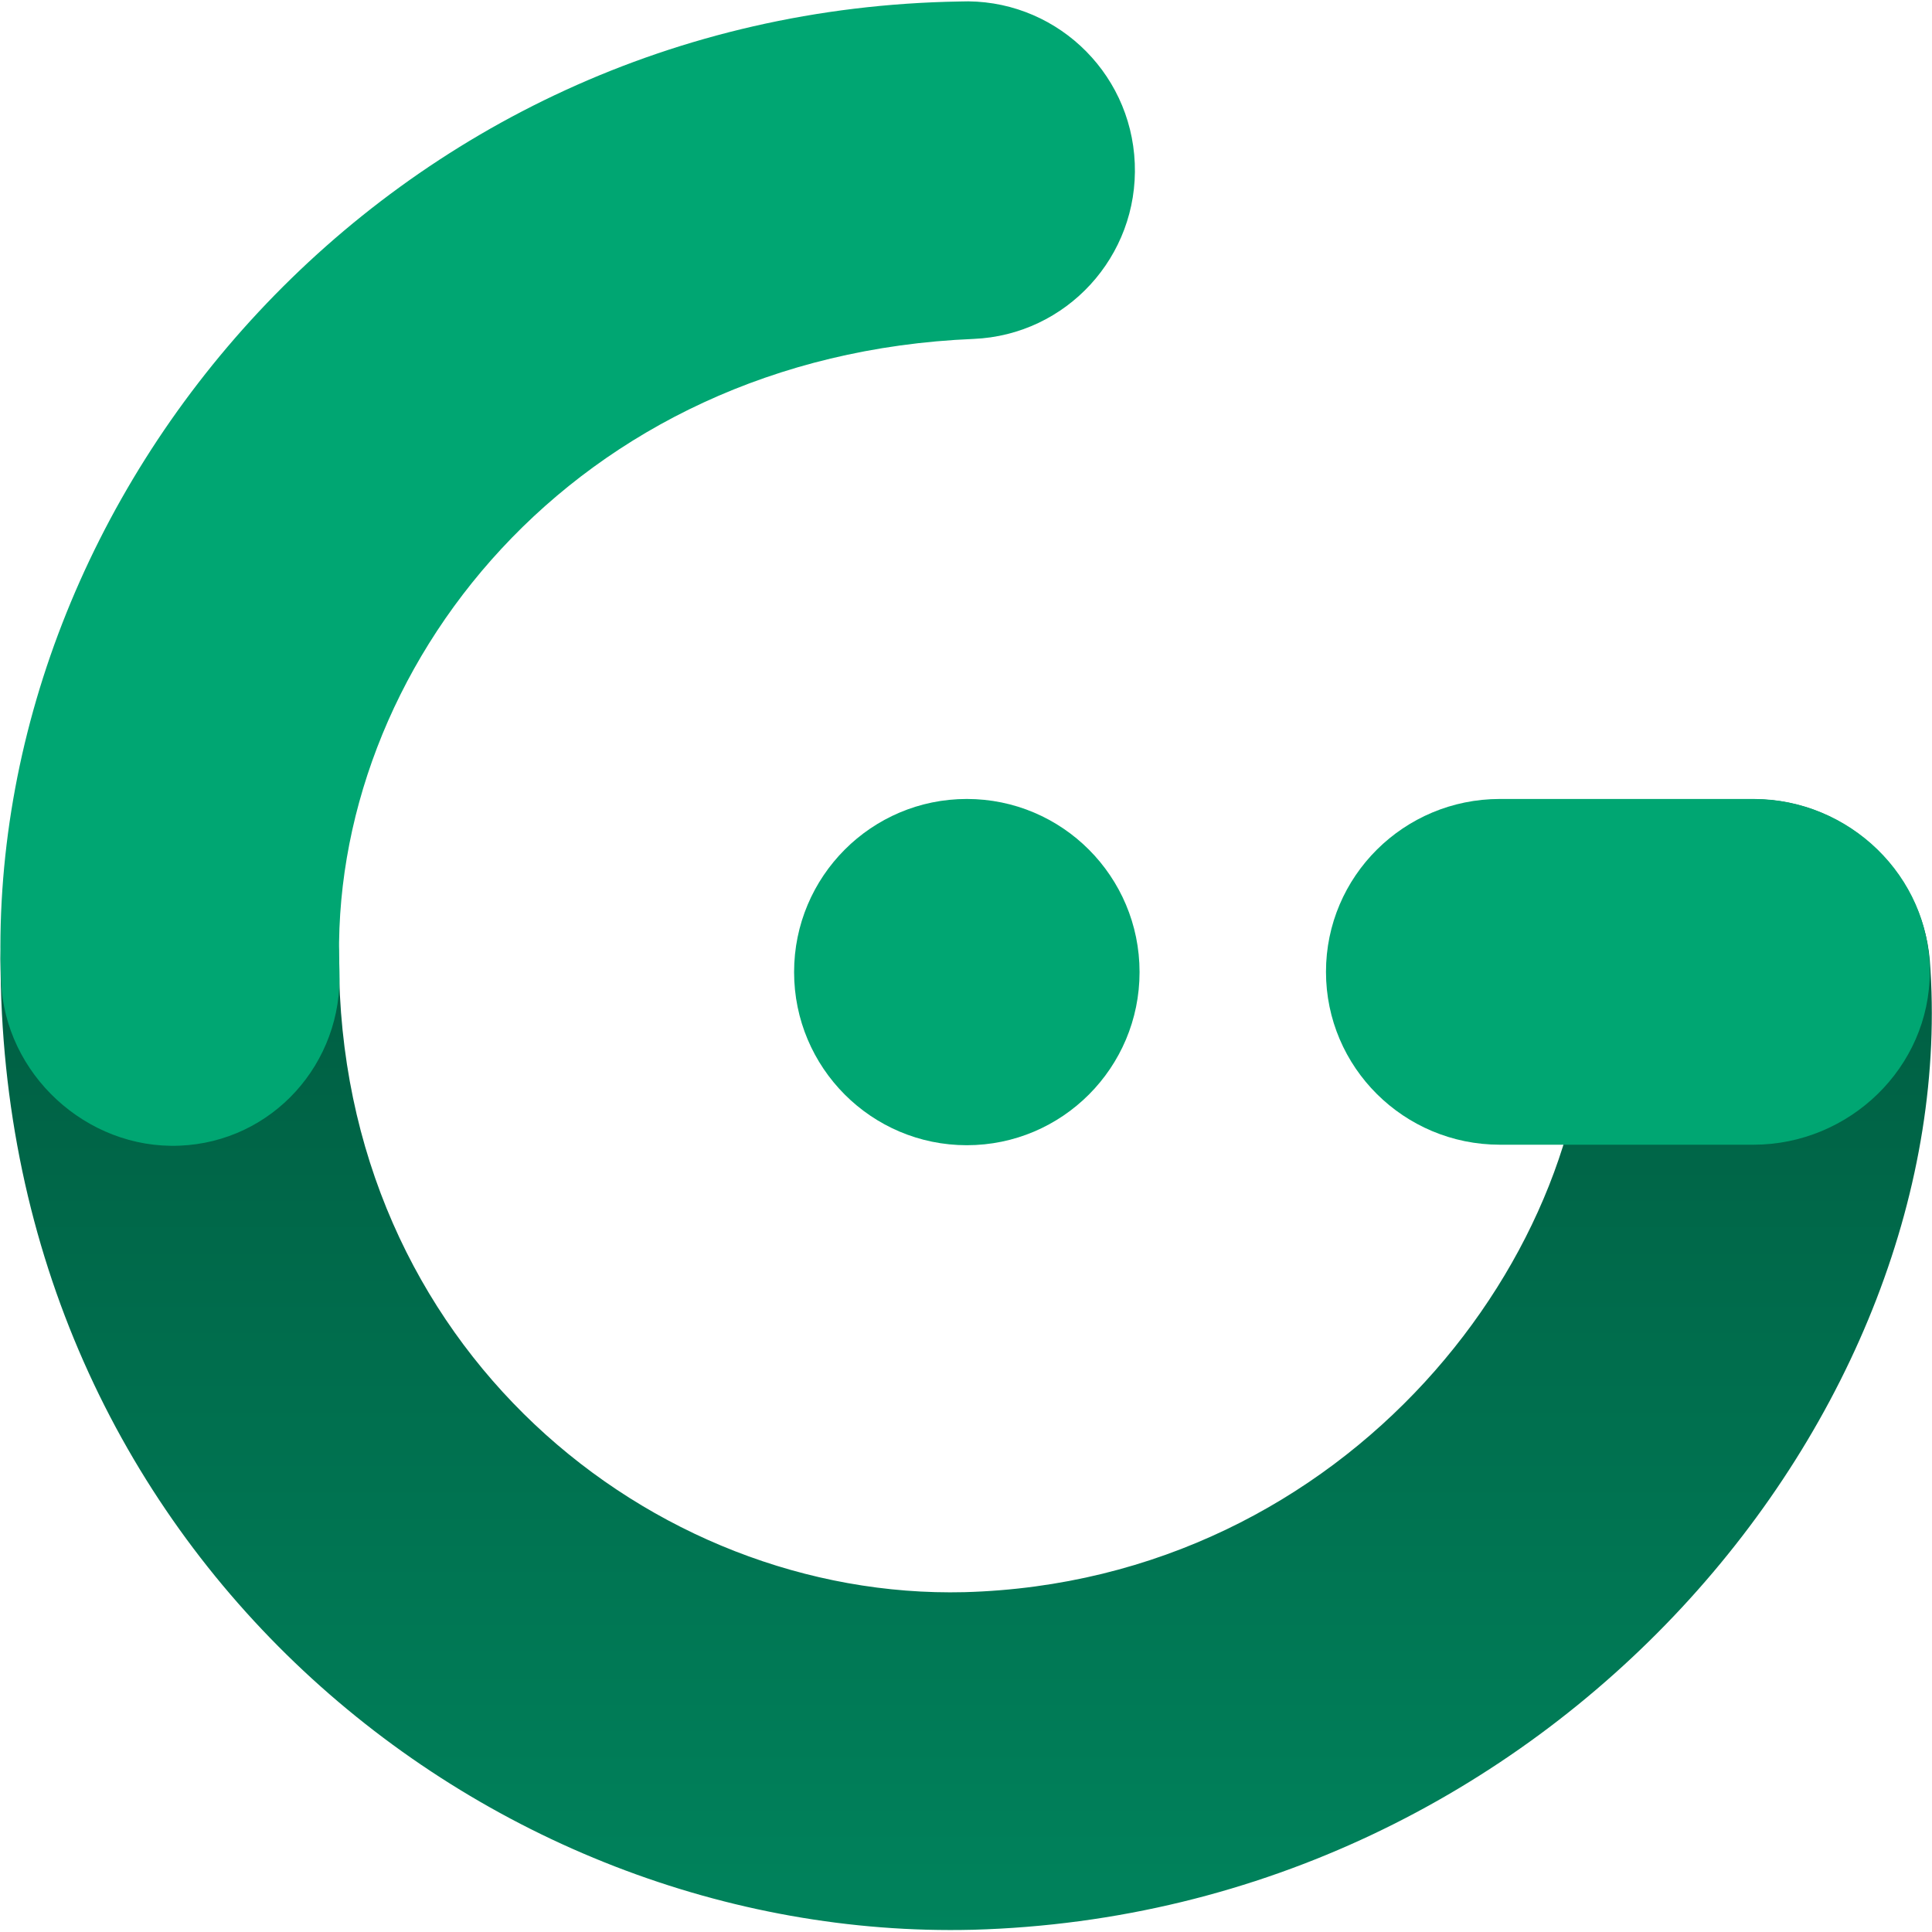
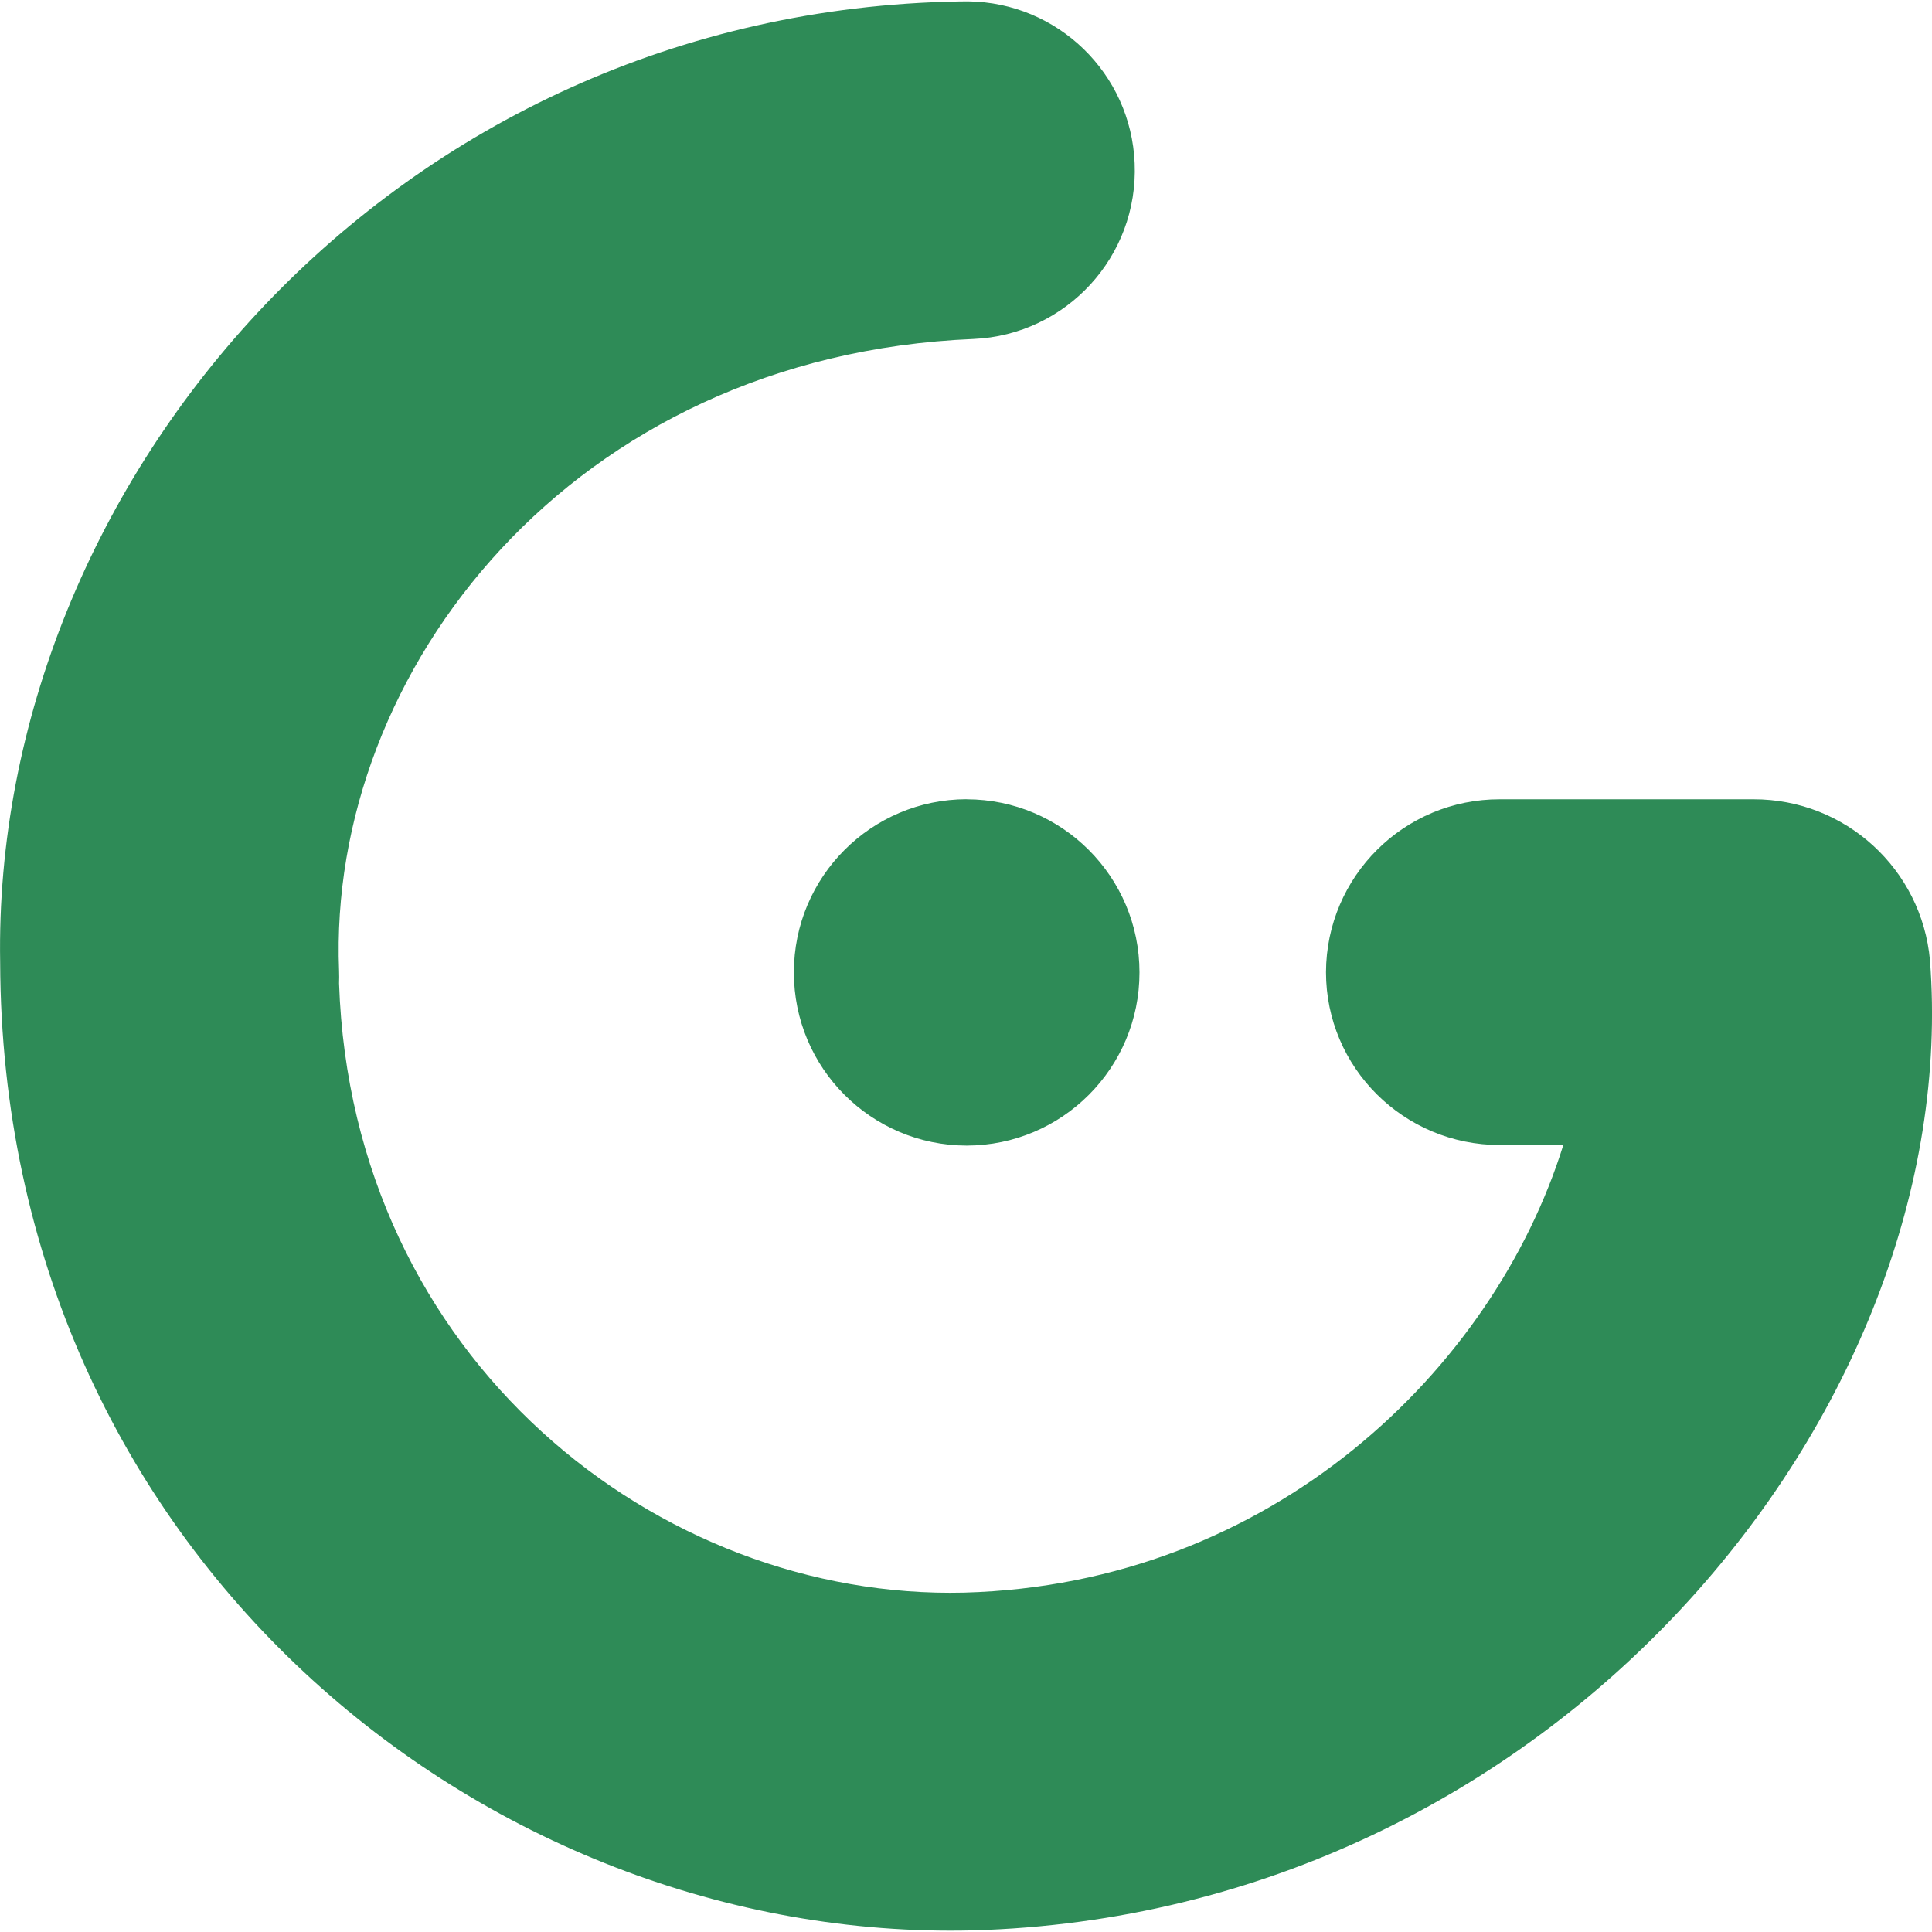
- <svg xmlns="http://www.w3.org/2000/svg" width="245" height="245" viewBox="0 0 245 245" fill="none">
-   <path d="M221.494 101.381C233.274 100.815 243.701 109.953 244.718 121.743C249.124 178.78 196.925 242.674 123.366 244.717C61.377 246.247 0.068 196.619 0.068 121.58C0.068 109.754 9.841 100.167 21.634 100.167C33.427 100.167 42.987 109.754 42.987 121.58C42.987 170.939 82.675 202.883 122.316 201.905C171.115 200.549 202.839 158.295 201.189 123.795C200.623 111.983 209.715 101.948 221.494 101.381Z" fill="url(#paint0_linear)" />
-   <path d="M168.15 123.24C168.15 111.133 178.026 101.318 190.208 101.318L222.354 101.318C234.537 101.318 244.718 111.133 244.718 123.24C244.718 135.348 234.537 145.163 222.354 145.163H190.208C178.026 145.163 168.15 135.348 168.15 123.24Z" fill="#00A672" />
-   <path d="M100.7 123.272C100.7 111.147 110.513 101.318 122.604 101.318C134.696 101.318 144.509 111.147 144.509 123.272C144.509 135.397 134.696 145.227 122.604 145.227C110.513 145.227 100.7 135.397 100.7 123.272Z" fill="#00A672" />
-   <path fill-rule="evenodd" clip-rule="evenodd" d="M143.902 20.696C144.392 32.512 135.236 42.488 123.453 42.979C72.588 45.097 41.535 85.076 43.046 123.036C43.517 134.852 34.537 144.814 22.753 145.286C10.969 145.758 0.606 136.221 0.136 124.405C-2.327 62.545 49.181 1.391 121.681 0.19C133.464 -0.3 143.413 8.88 143.902 20.696Z" fill="#00A672" />
-   <defs>
-     <linearGradient id="paint0_linear" x1="122.523" y1="100.167" x2="122.523" y2="244.752" gradientUnits="userSpaceOnUse">
-       <stop stop-color="#00583E" />
-       <stop offset="1" stop-color="#00835C" />
-     </linearGradient>
-   </defs>
+ <svg xmlns="http://www.w3.org/2000/svg" role="img" viewBox="0 0 24 24" version="1.1" id="svg6">
+   <defs id="defs10" />
+   <path d="M12.026.017l-.108.001C4.905.135-.102 5.975.002 11.956.025 19.286 6.02 24.13 12.083 23.98c7.208-.2 12.323-6.461 11.892-12.05a2.197 2.197 0 0 0-2.192-2.001h-3.15a2.155 2.155 0 0 0-2.161 2.147c0 1.187.967 2.148 2.16 2.148h.788c-.87 2.791-3.62 5.455-7.44 5.56-3.803.095-7.61-2.904-7.768-7.569a2.173 2.173 0 0 0 0-.159c-.148-3.72 2.895-7.637 7.88-7.845a2.096 2.096 0 0 0 2.003-2.183 2.095 2.095 0 0 0-2.07-2.011zm-.018 9.911a2.15 2.15 0 0 0-2.146 2.151 2.15 2.15 0 0 0 2.146 2.152 2.15 2.15 0 0 0 2.147-2.152 2.15 2.15 0 0 0-2.147-2.15Z" id="path4" style="fill:#2e8b57;fill-opacity:1" />
</svg>
